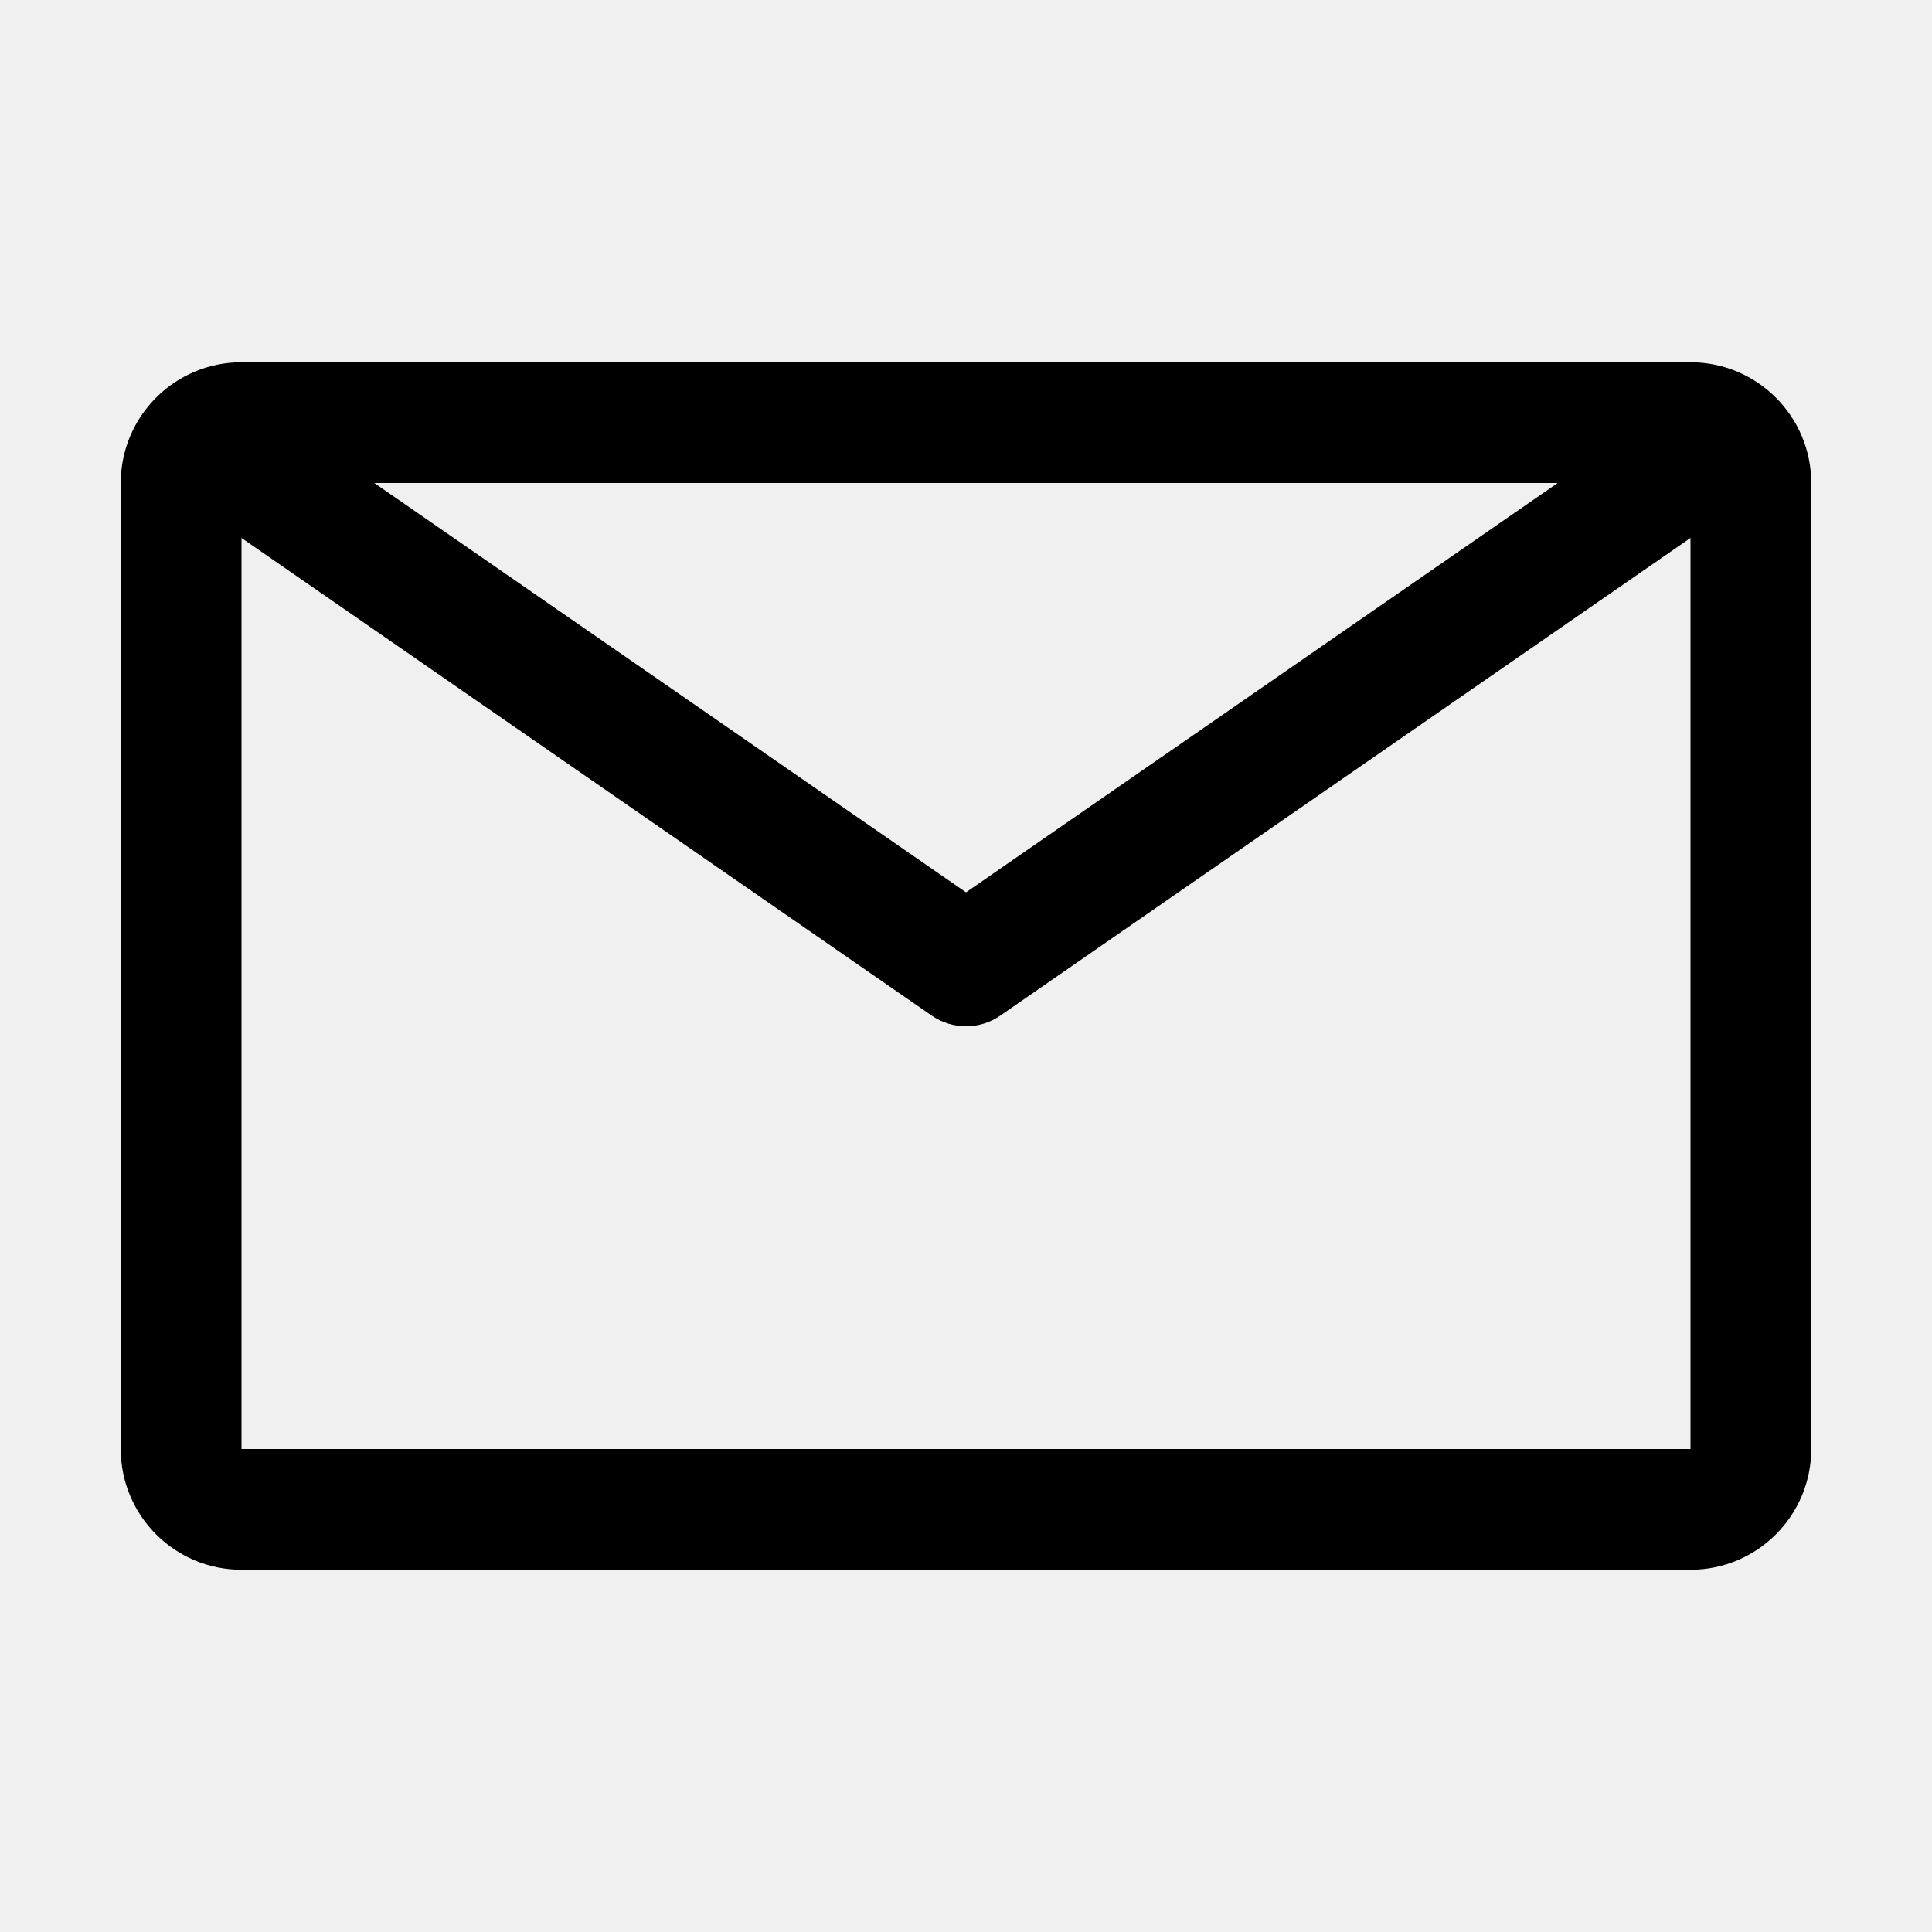
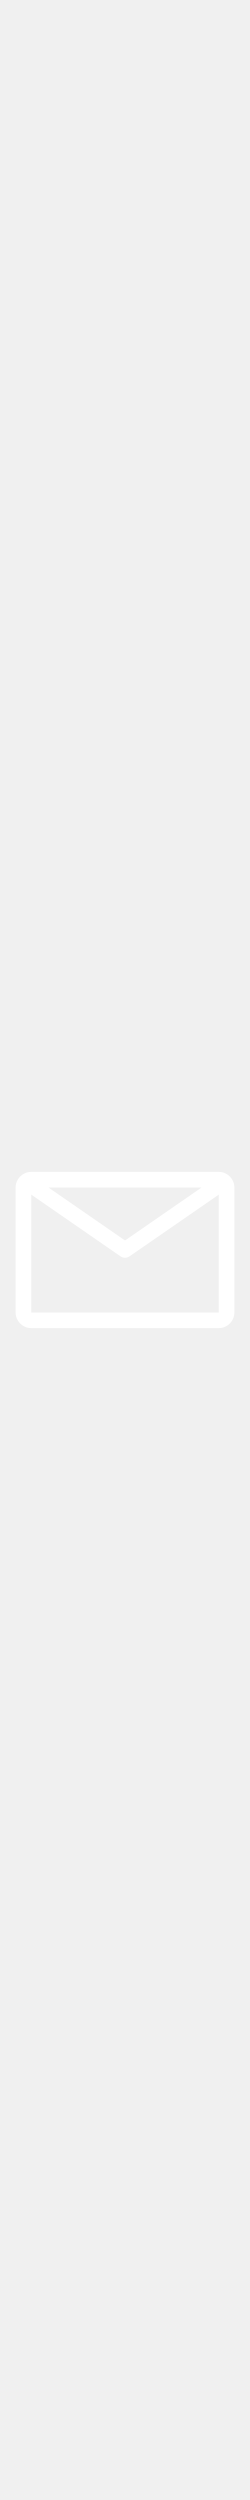
- <svg xmlns="http://www.w3.org/2000/svg" viewBox="0 0 32 32">
-   <path d="M28 6H4a2 2 0 0 0-2 2v16a2 2 0 0 0 2 2h24a2 2 0 0 0 2-2V8a2 2 0 0 0-2-2zm-2.2 2L16 14.78L6.2 8zM4 24V8.91l11.43 7.91a1 1 0 0 0 1.14 0L28 8.91V24z" fill="currentColor" />
+ <svg xmlns="http://www.w3.org/2000/svg" width="24px" height="240px" viewBox="0 0 24 24" version="1.1" id="svg1">
+   <defs id="defs1" />
+   <g id="surface1" style="fill:#ffffff">
+     <path style="stroke:none;fill-rule:nonzero;fill:#ffffff;fill-opacity:1" d="M 21 4.5 L 3 4.5 C 2.172 4.5 1.5 5.172 1.5 6 L 1.5 18 C 1.5 18.828 2.172 19.5 3 19.5 L 21 19.5 C 21.828 19.5 22.5 18.828 22.5 18 L 22.5 6 C 22.5 5.172 21.828 4.5 21 4.5 Z M 19.352 6 L 12 11.086 L 4.648 6 Z M 3 18 L 3 6.684 L 11.574 12.613 C 11.828 12.793 12.172 12.793 12.426 12.613 L 21 6.684 L 21 18 Z M 3 18 " id="path1" />
+   </g>
</svg>
